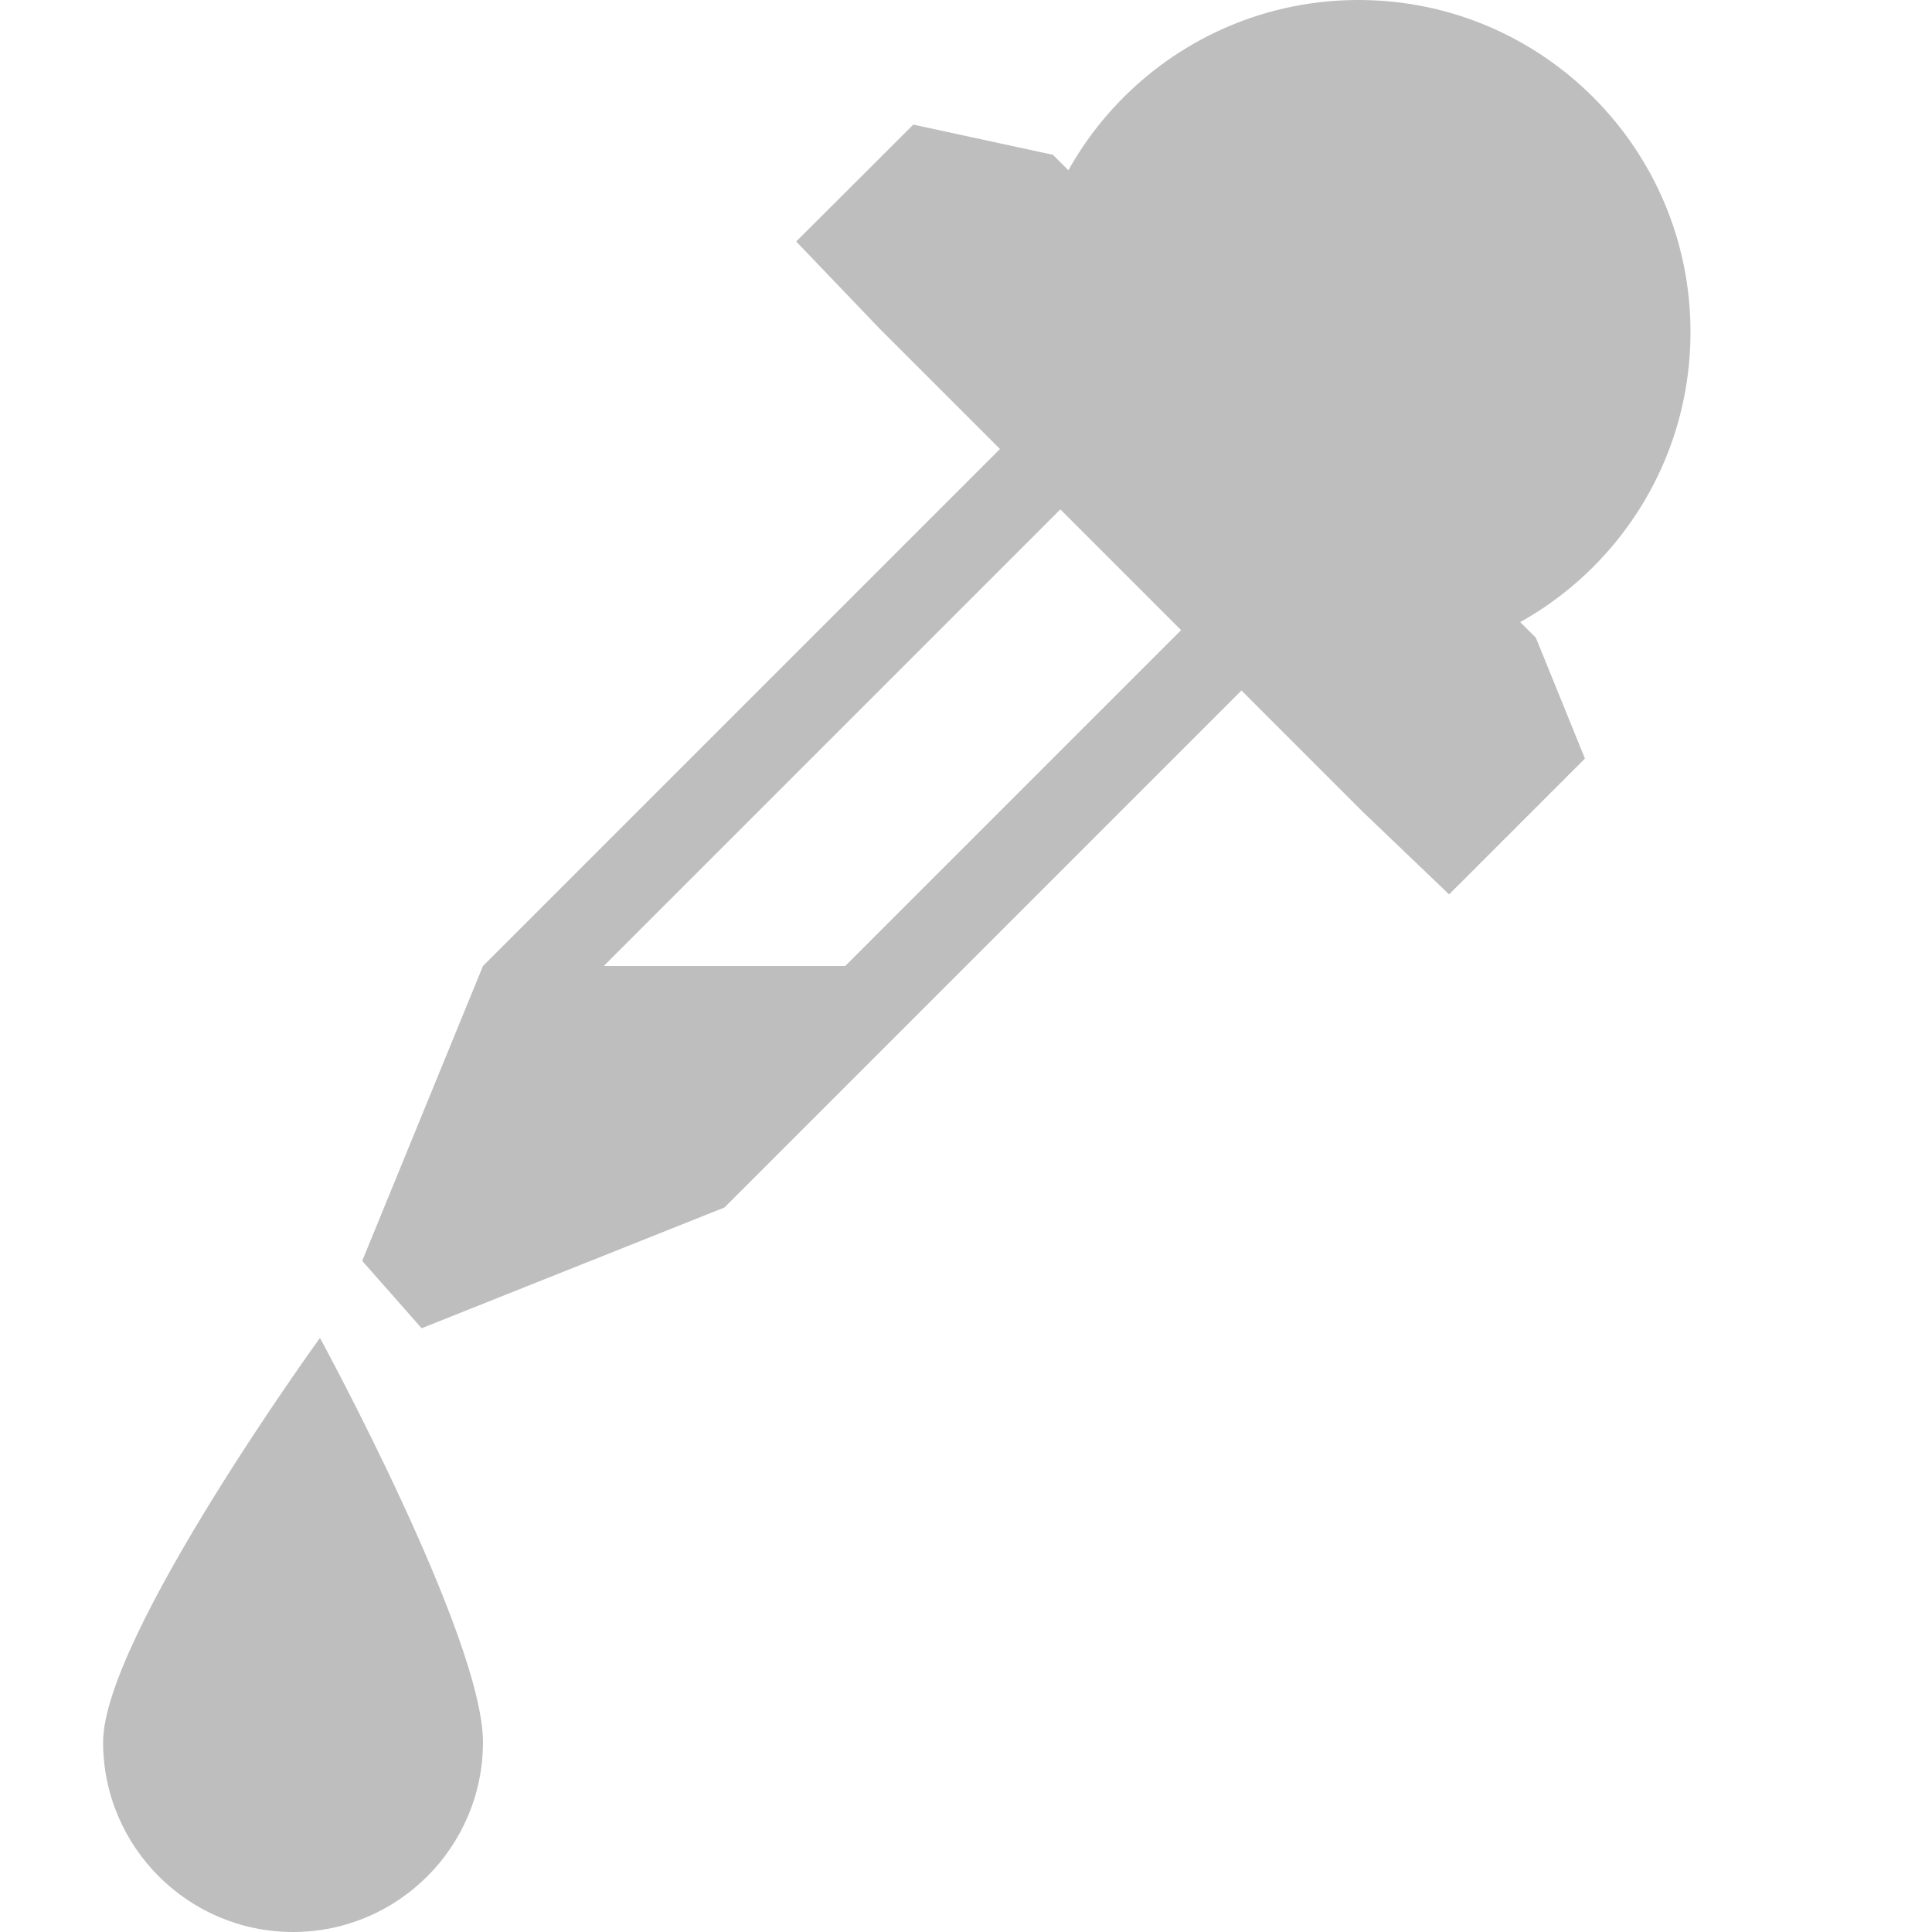
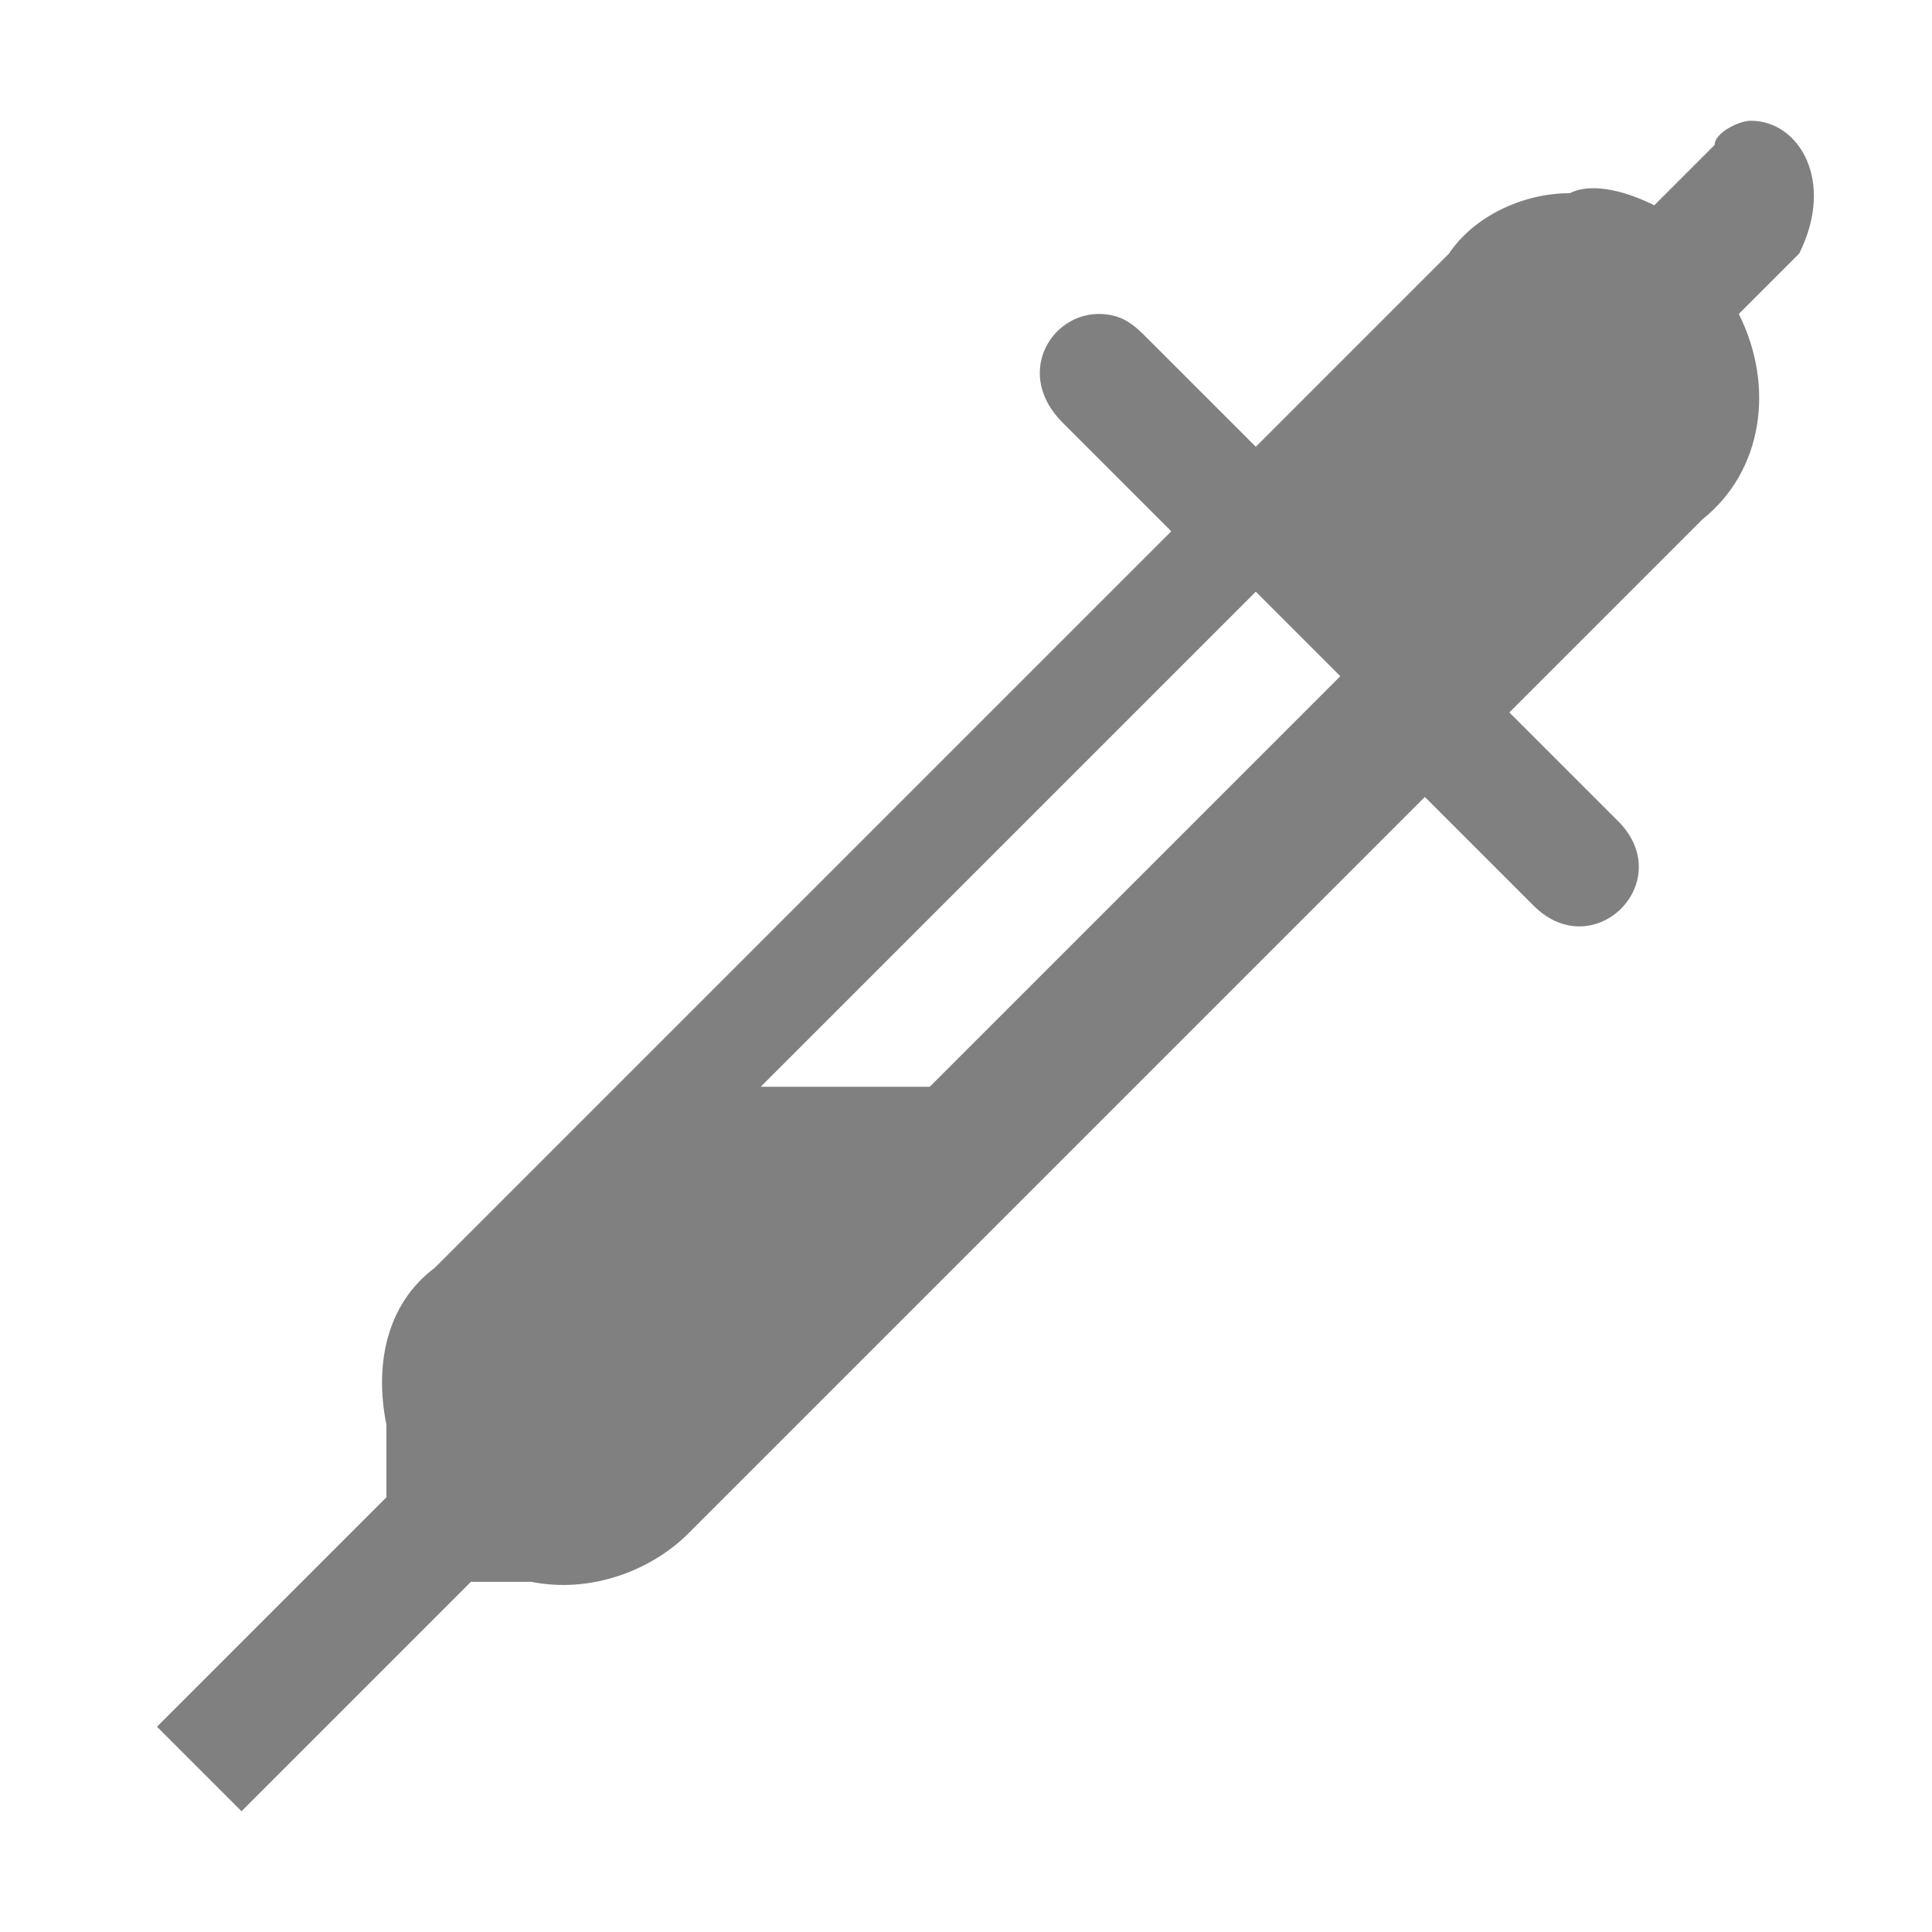
- <svg xmlns="http://www.w3.org/2000/svg" height="16" id="svg7384" version="1.1" width="16">
-   <defs id="defs7386" />
-   <g id="layer9" style="display:inline" transform="translate(-261.0002,-767)" />
-   <g id="layer10" style="display:inline" transform="translate(-261.0002,-767)" />
-   <g id="layer11" transform="translate(-261.0002,-767)" />
-   <g id="layer13" style="display:inline" transform="translate(-261.0002,-767)" />
-   <g id="layer14" transform="translate(-261.0002,-767)" />
-   <g id="layer15" style="display:inline" transform="translate(-261.0002,-767)" />
-   <g id="g71291" style="display:inline" transform="translate(-261.0002,-767)" />
-   <g id="g4953" style="display:inline" transform="translate(-261.0002,-767)" />
-   <g id="layer12" style="display:inline" transform="translate(-261.0002,-767)">
-     <path clip-rule="evenodd" d="m 265,781.427 c 0,0.868 -0.705,1.573 -1.573,1.573 -0.868,0 -1.573,-0.705 -1.573,-1.573 0,-0.868 1.796,-3.347 1.796,-3.347 0,0 1.35,2.479 1.35,3.347 z" id="path26492" style="color:#000000;fill:#bebebe;fill-opacity:1;fill-rule:nonzero;stroke:none;stroke-width:2;marker:none;visibility:visible;display:inline;overflow:visible;enable-background:new" />
-     <path d="m 271,769 -6,6 -1,2.442 0.492,0.558 2.508,-1 6,-6 z m 0,1 1,1 -4,4 -2,0 z" id="path26533" style="color:#000000;fill:#bebebe;fill-opacity:1;fill-rule:nonzero;stroke:none;stroke-width:2;marker:none;visibility:visible;display:inline;overflow:visible;enable-background:new" />
-     <path d="m -7.5,554.25 a 2.75,2.75 0 1 1 -5.5,0 2.75,2.75 0 1 1 5.5,0 z" id="path26535" style="color:#000000;fill:#bebebe;fill-opacity:1;fill-rule:nonzero;stroke:none;stroke-width:2;marker:none;visibility:visible;display:inline;overflow:visible;enable-background:new" transform="translate(282.5002,215.5)" />
-     <path d="m 267.594,769 0.688,0.719 4,4 0.719,0.688 1.125,-1.125 -0.406,-1 -4,-4 -1.156,-0.25 z" id="path26540" style="font-size:medium;font-style:normal;font-variant:normal;font-weight:normal;font-stretch:normal;text-indent:0;text-align:start;text-decoration:none;line-height:normal;letter-spacing:normal;word-spacing:normal;text-transform:none;direction:ltr;block-progression:tb;writing-mode:lr-tb;text-anchor:start;baseline-shift:baseline;color:#000000;fill:#bebebe;fill-opacity:1;fill-rule:nonzero;stroke:none;stroke-width:2;marker:none;visibility:visible;display:inline;overflow:visible;enable-background:new;font-family:Sans;-inkscape-font-specification:Sans" />
+ <svg xmlns="http://www.w3.org/2000/svg" version="1.1" id="图层_2" x="0px" y="0px" viewBox="0 0 16 16" style="enable-background:new 0 0 16 16;" xml:space="preserve">
+   <style type="text/css">
+ 	.st0{fill:#808080;}
+ </style>
+   <g id="layer1" transform="translate(-132,-140)">
+     <path id="path4746" class="st0" d="M146.5,141c-0.1,0-0.3,0.1-0.3,0.2l-0.5,0.5c-0.2-0.1-0.5-0.2-0.7-0.1c-0.4,0-0.8,0.2-1,0.5   l-1.6,1.6l-0.9-0.9c-0.1-0.1-0.2-0.2-0.4-0.2c-0.4,0-0.7,0.5-0.3,0.9l0.9,0.9l-6.1,6.1c-0.4,0.3-0.5,0.8-0.4,1.3v0.6l-1.9,1.9   l0.7,0.7l1.9-1.9h0.5c0.5,0.1,1-0.1,1.3-0.4l6.1-6.1l0.9,0.9c0.5,0.5,1.2-0.2,0.7-0.7l-0.9-0.9l1.6-1.6c0.5-0.4,0.6-1.1,0.3-1.7   l0.5-0.5C147.2,141.5,146.9,141,146.5,141L146.5,141z M142.4,144.9l0.7,0.7l-3.4,3.4h-1.4L142.4,144.9z" />
  </g>
</svg>
